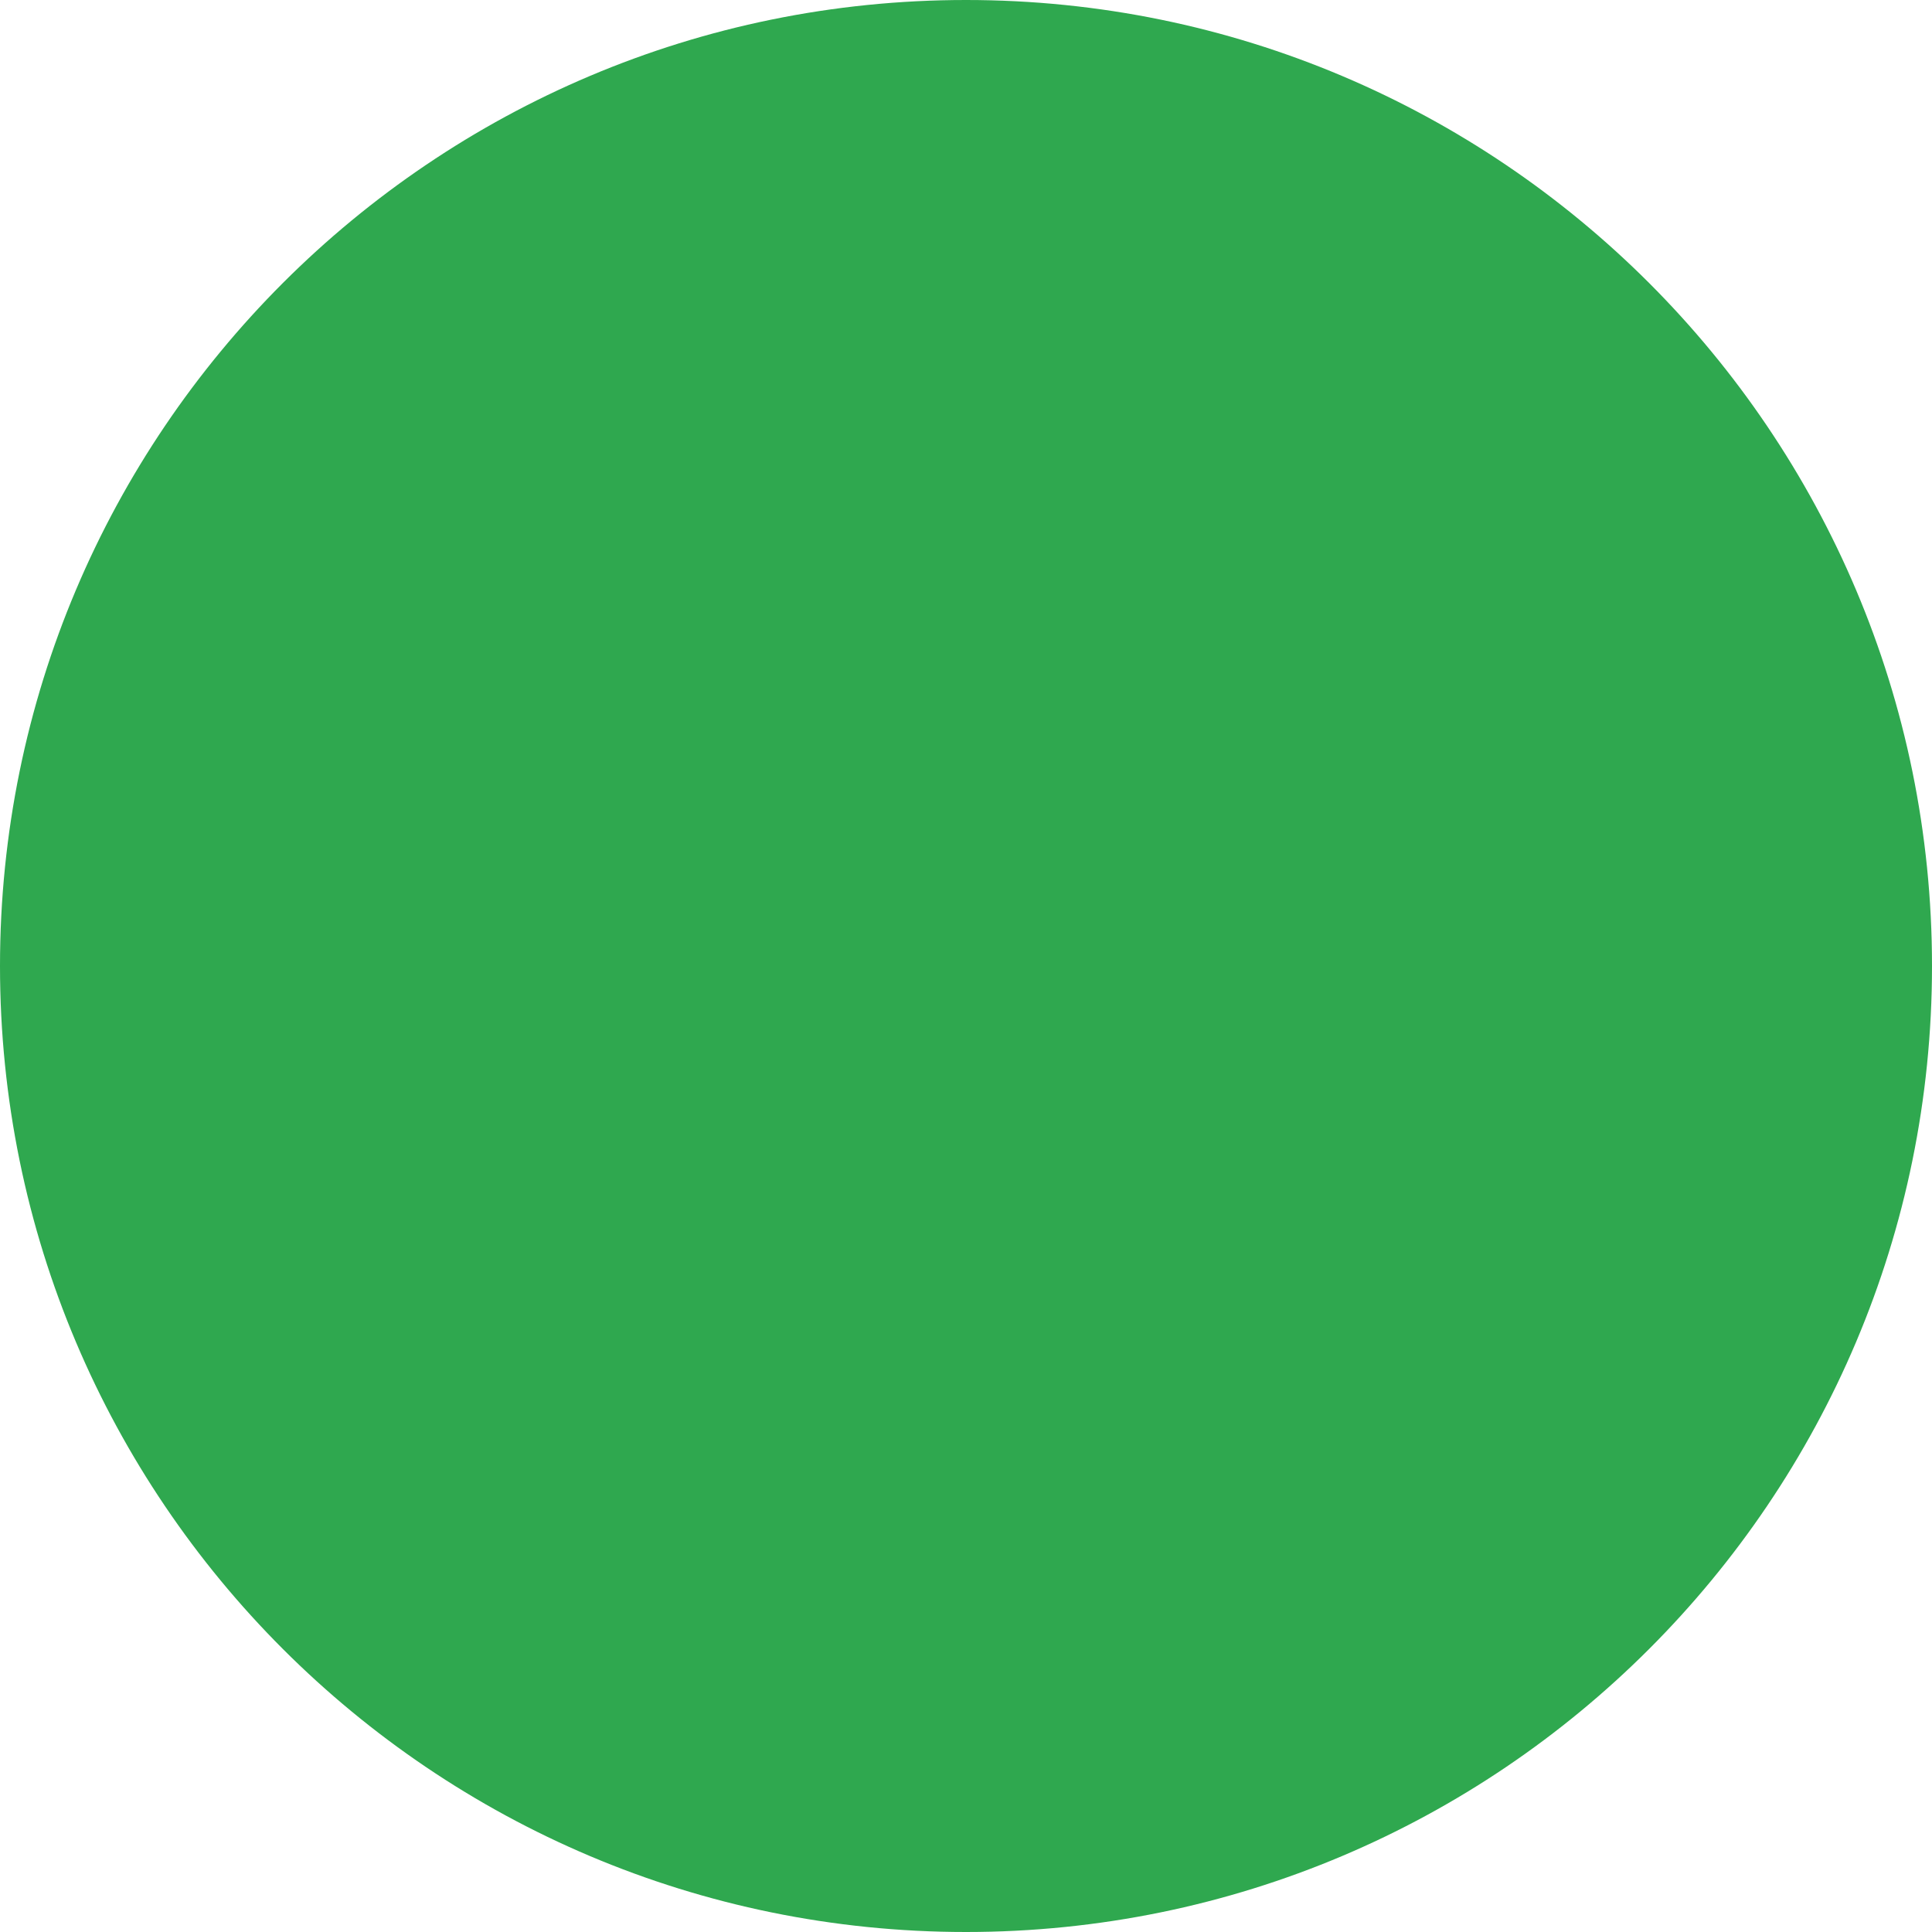
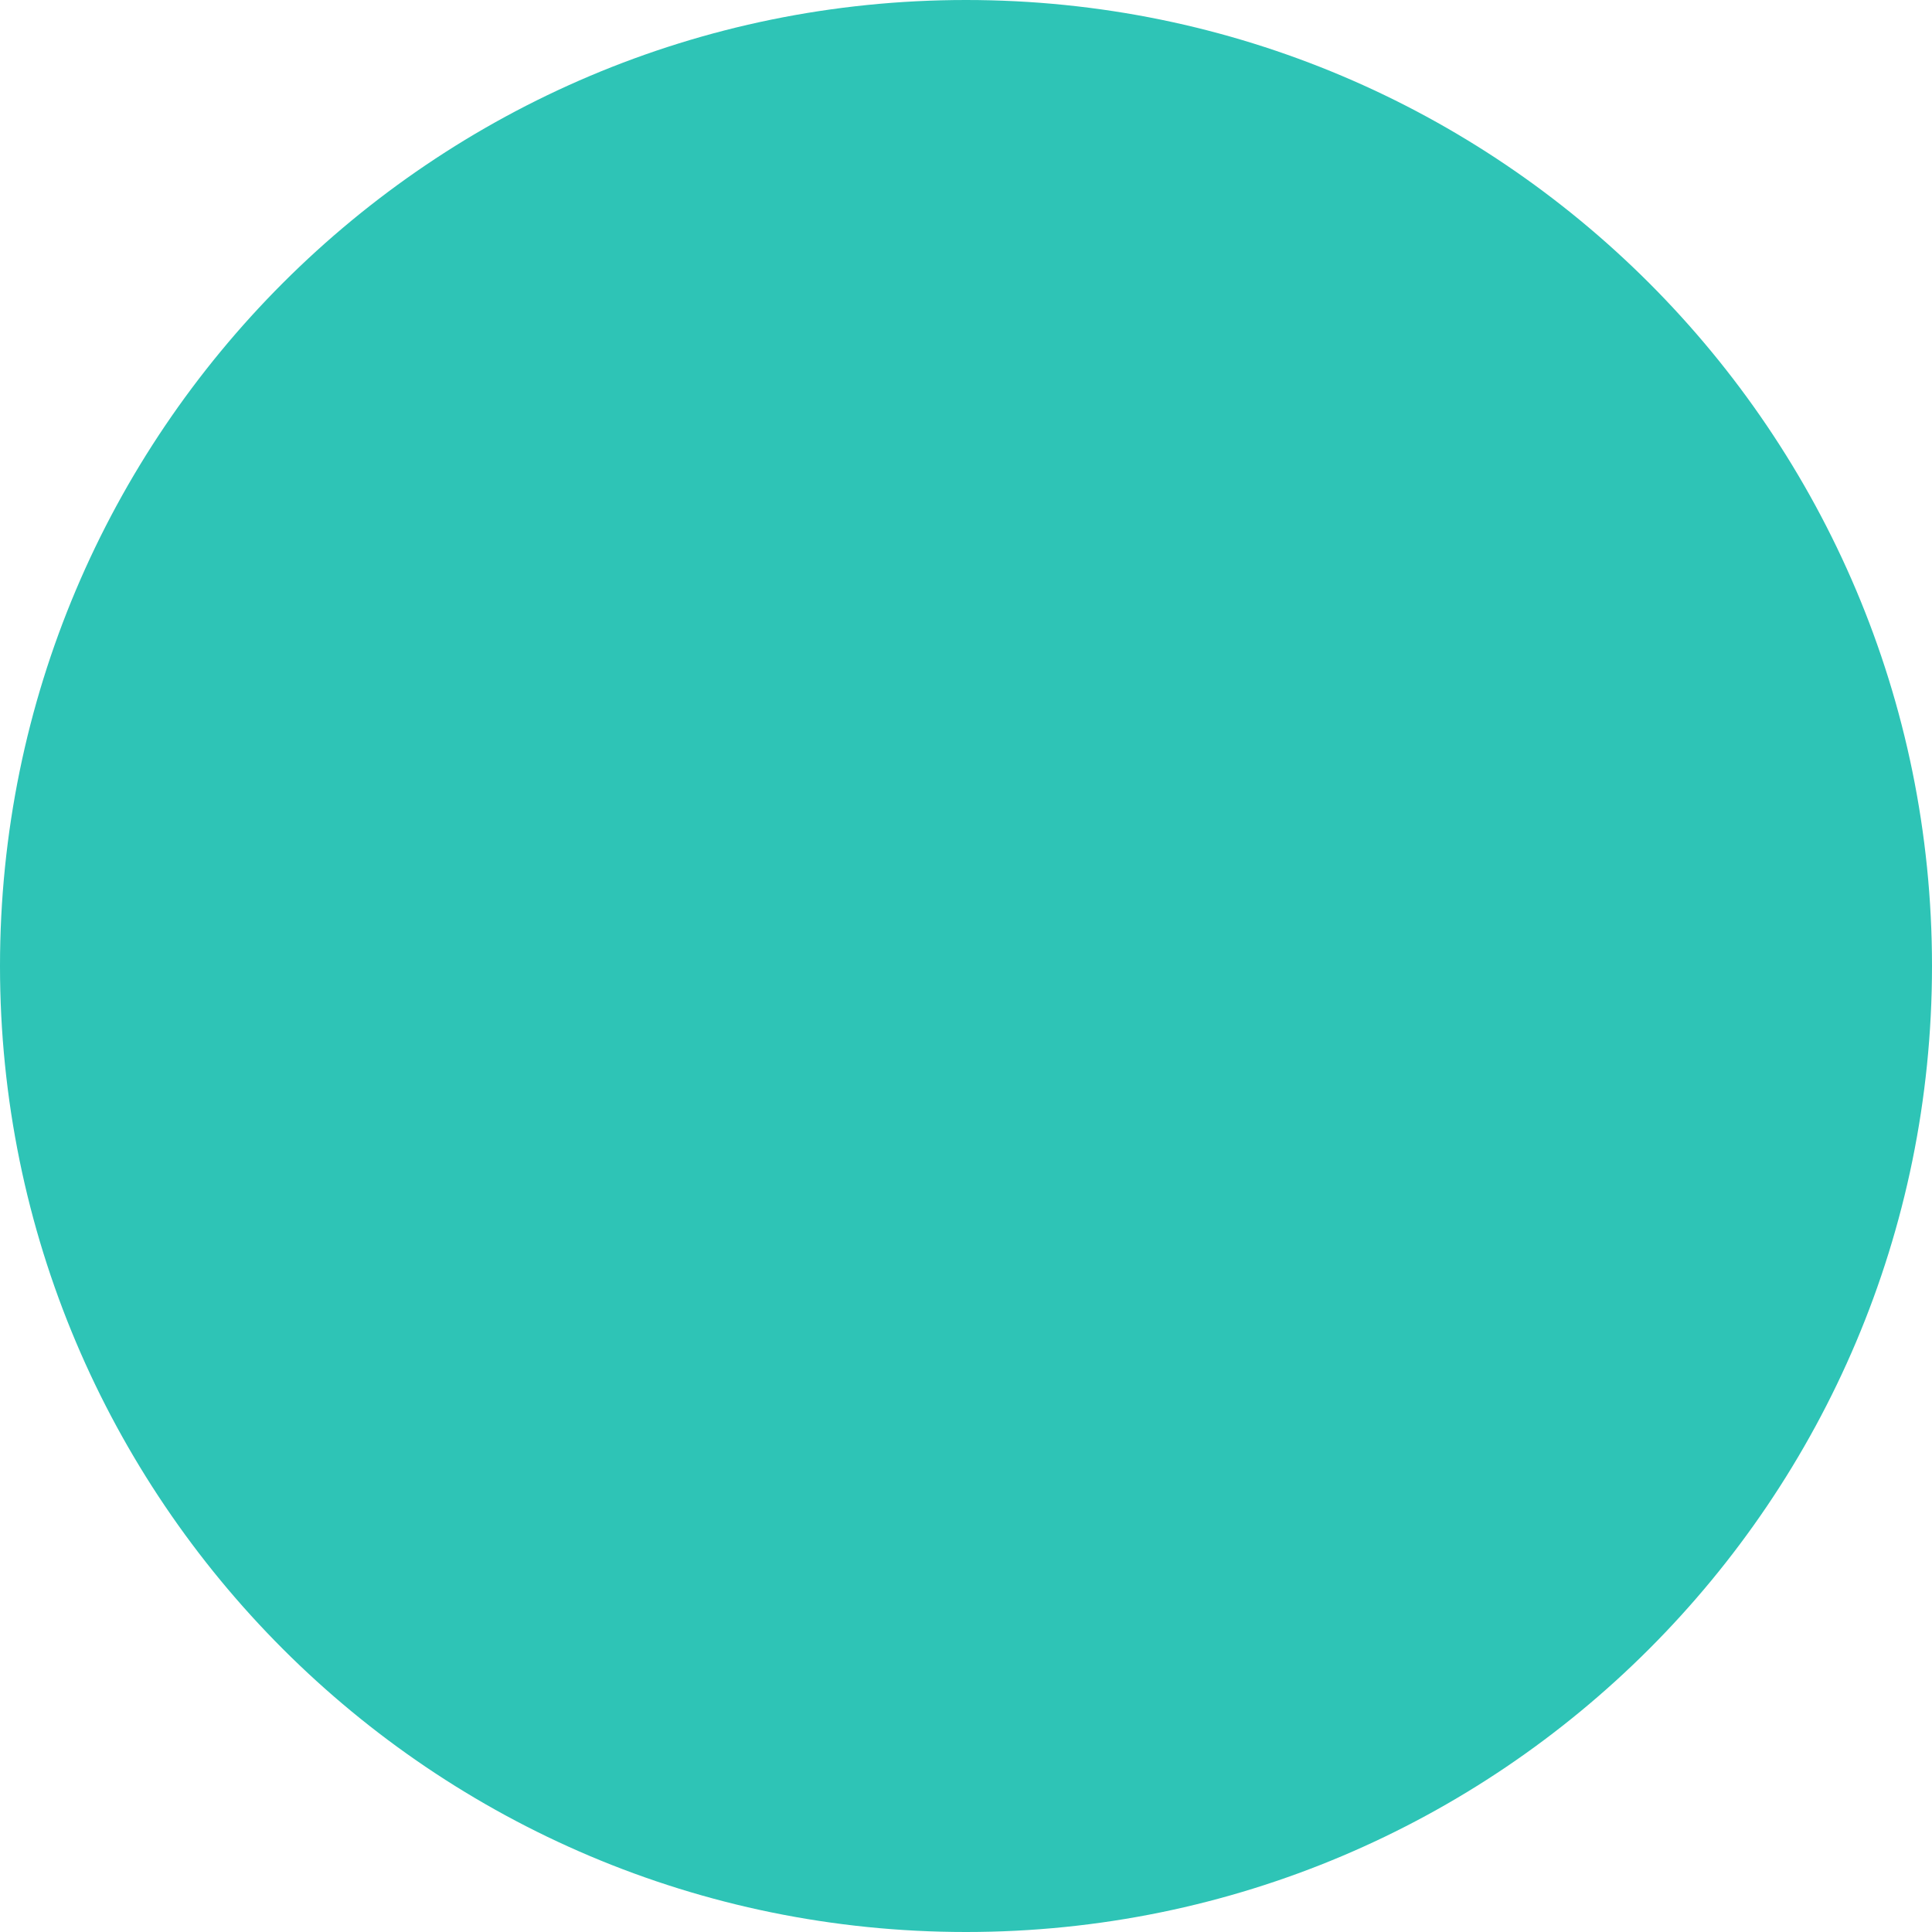
<svg xmlns="http://www.w3.org/2000/svg" width="15" height="15" viewBox="0 0 15 15" fill="none">
-   <path fill-rule="evenodd" clip-rule="evenodd" d="M7.5 15C11.642 15 15 11.642 15 7.5C15 3.358 11.642 0 7.5 0C3.358 0 0 3.358 0 7.5C0 11.642 3.358 15 7.5 15Z" fill="#2FA84F" />
+   <path fill-rule="evenodd" clip-rule="evenodd" d="M7.5 15C11.642 15 15 11.642 15 7.5C15 3.358 11.642 0 7.5 0C3.358 0 0 3.358 0 7.5C0 11.642 3.358 15 7.5 15Z" fill="#2ec4b6" />
</svg>
